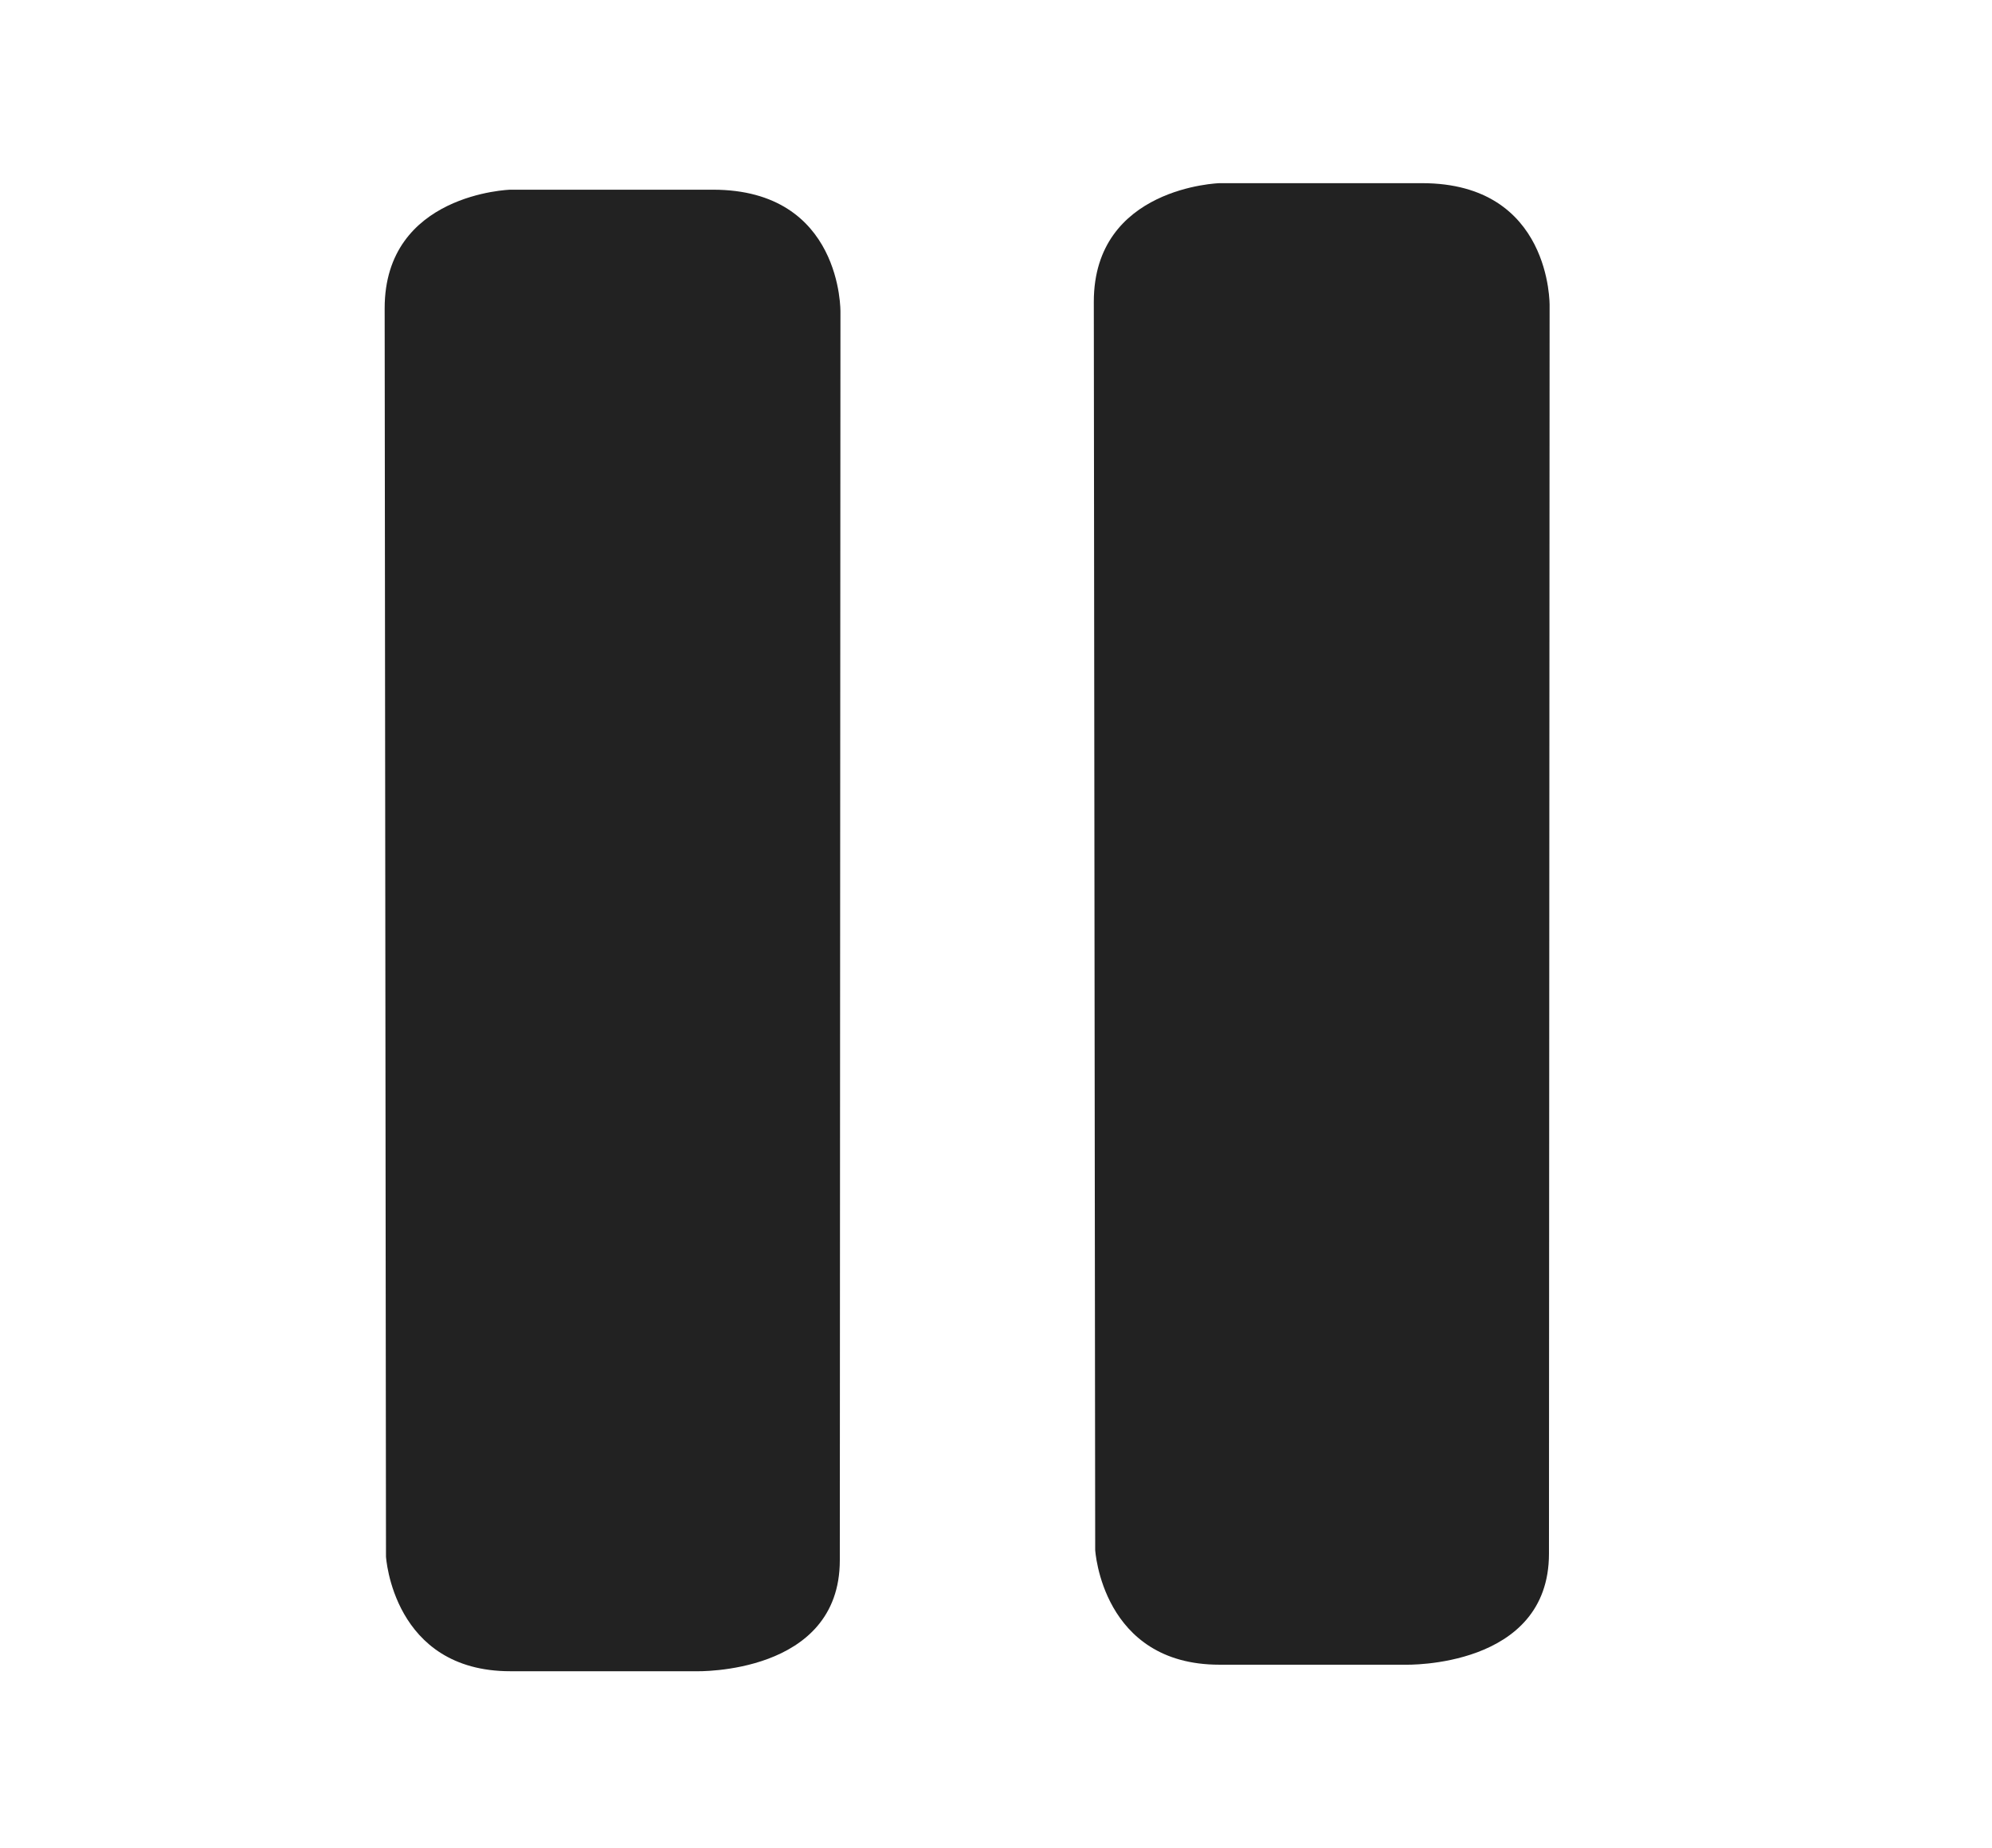
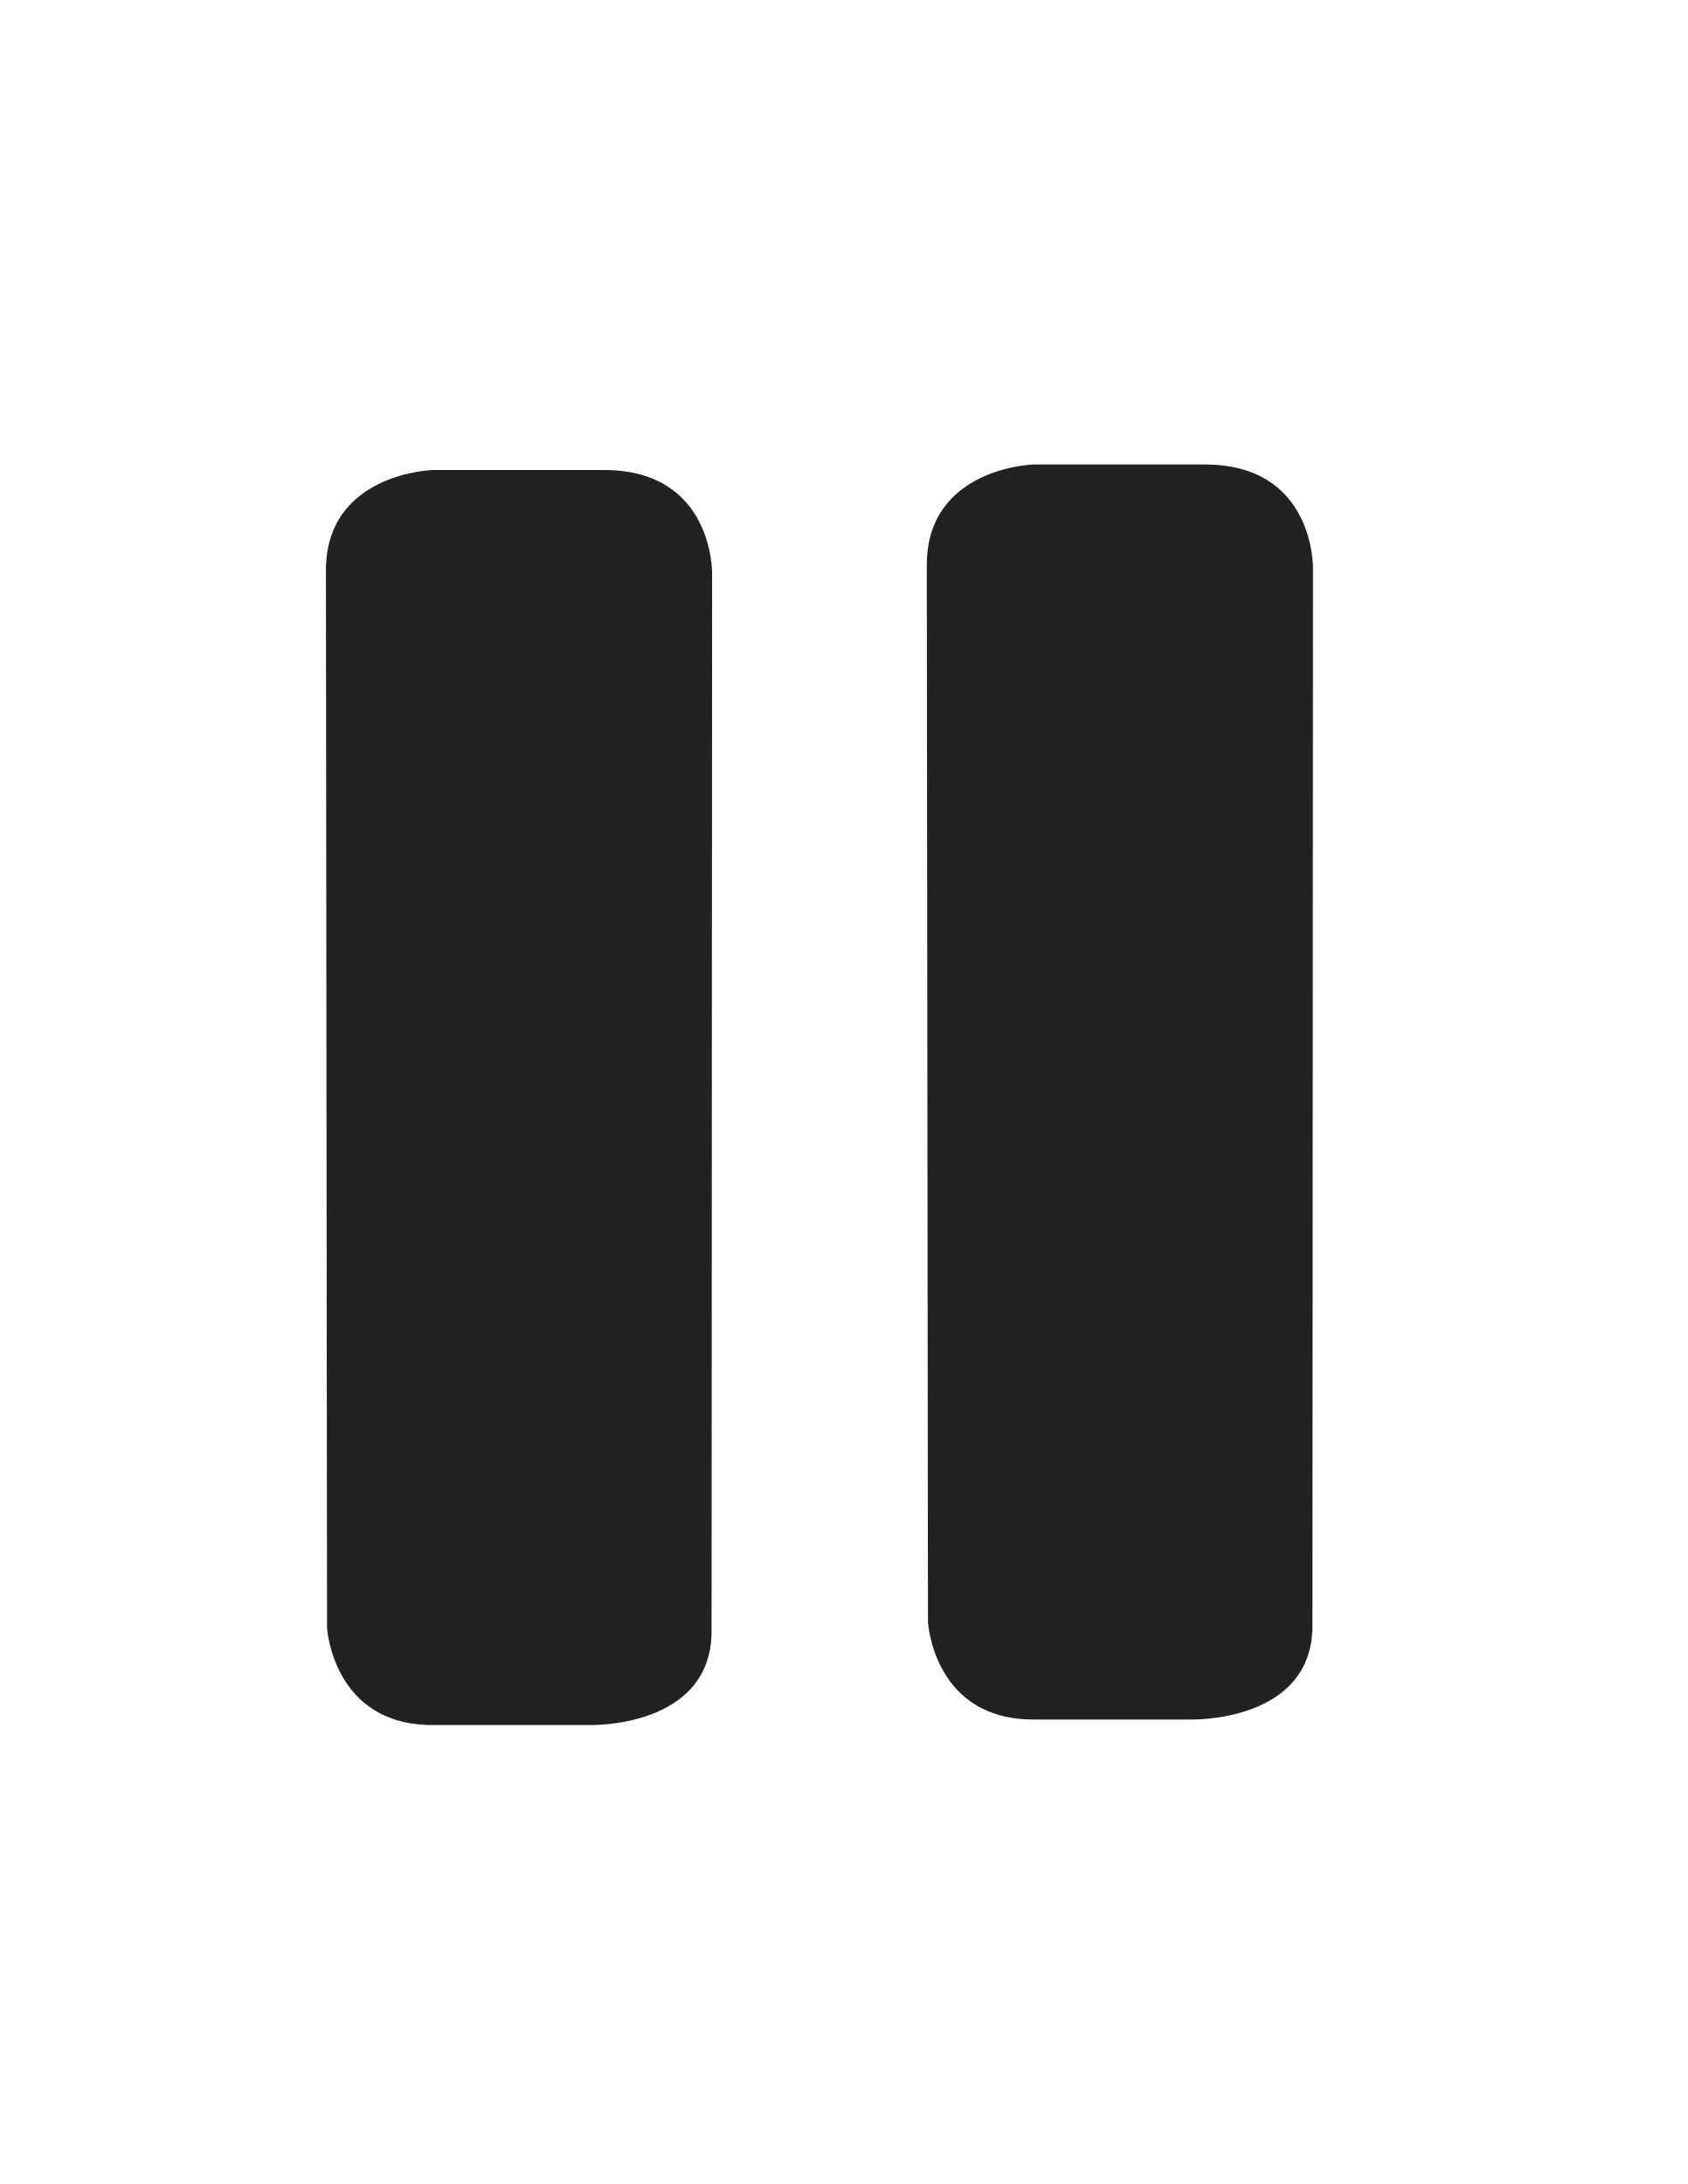
- <svg xmlns="http://www.w3.org/2000/svg" version="1.1" id="Calque_1" x="0px" y="0px" width="34.5px" height="32px" viewBox="0 0 34.5 32" enable-background="new 0 0 34.5 32" xml:space="preserve">
+ <svg xmlns="http://www.w3.org/2000/svg" version="1.1" id="Calque_1" x="0px" y="0px" width="612px" height="792px" viewBox="0 0 34.5 32" enable-background="new 0 0 34.5 32" xml:space="preserve">
  <g>
    <path fill="#222222" d="M6.685,26.955c0,0,0.117,1.986,2.153,1.986h3.226c0,0,2.481,0.066,2.481-1.922l0.011-21.616   c0,0,0.036-2.118-2.209-2.118H8.838c0,0-2.176,0.064-2.176,2.054L6.685,26.955z" />
  </g>
  <g>
    <path fill="#222222" d="M18.968,26.84c0,0,0.115,1.988,2.151,1.988h3.227c0,0,2.481,0.066,2.481-1.922L26.838,5.29   c0,0,0.036-2.118-2.209-2.118h-3.508c0,0-2.177,0.064-2.177,2.054L18.968,26.84z" />
  </g>
</svg>
